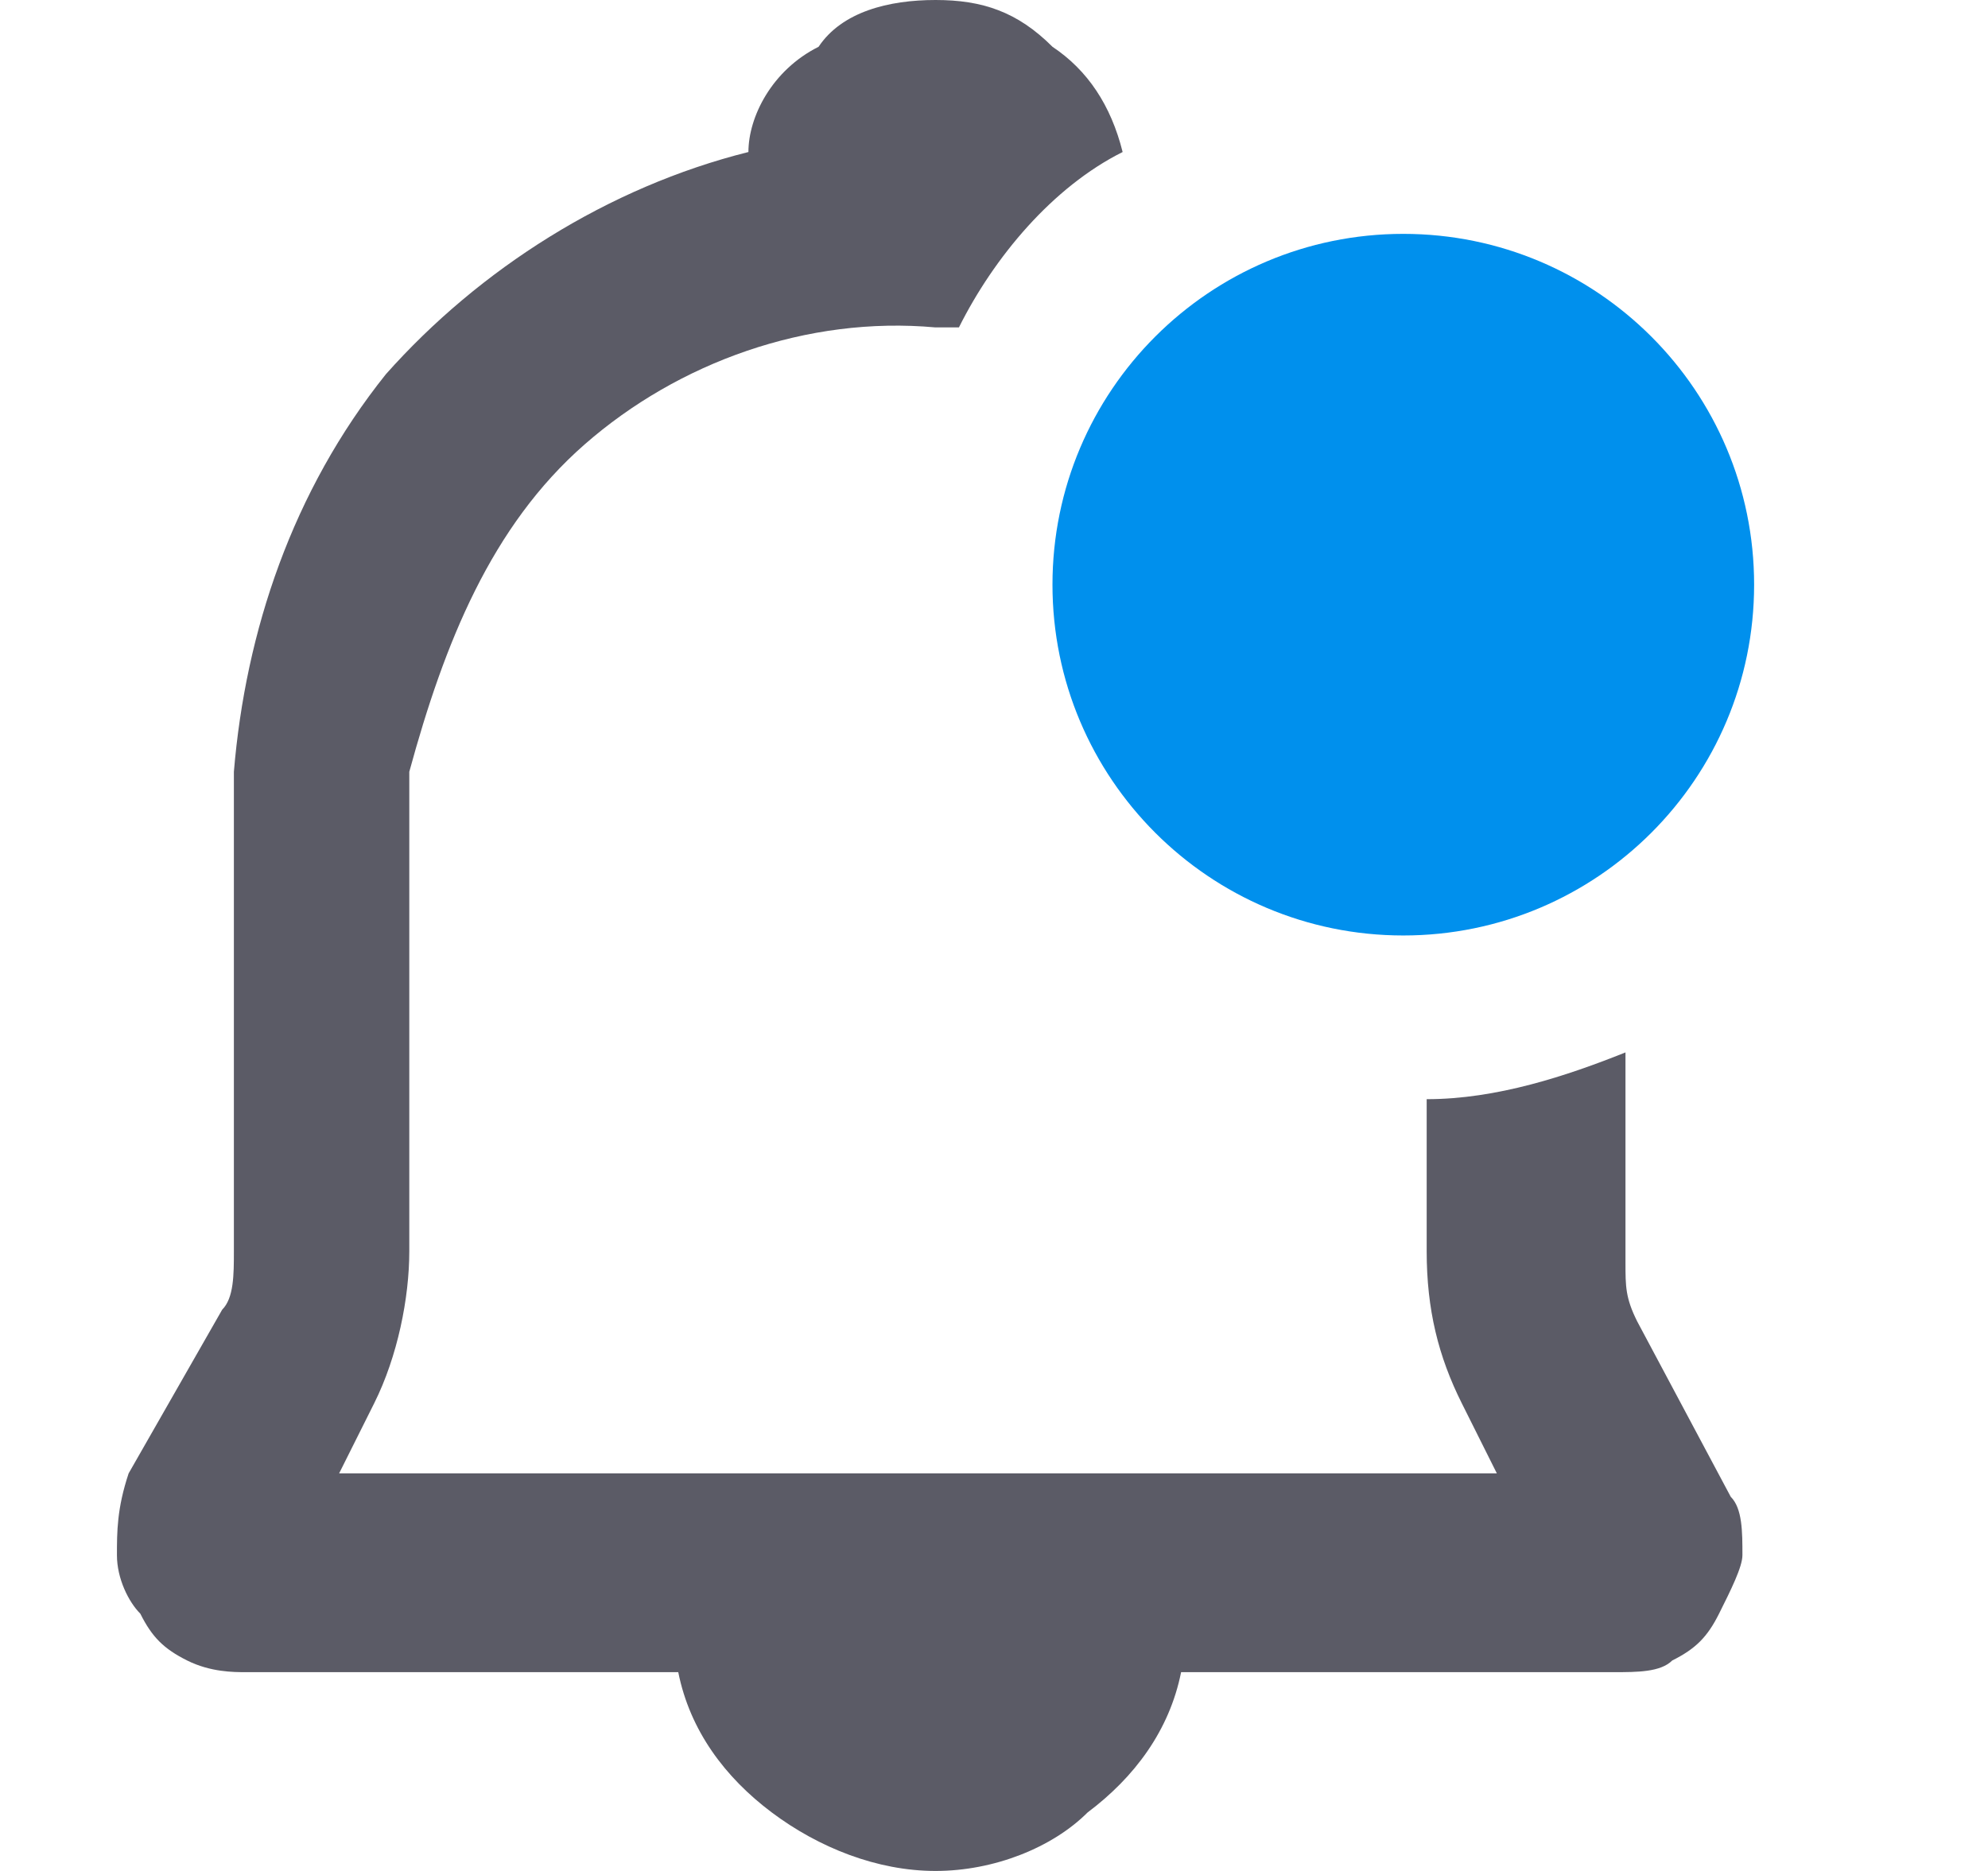
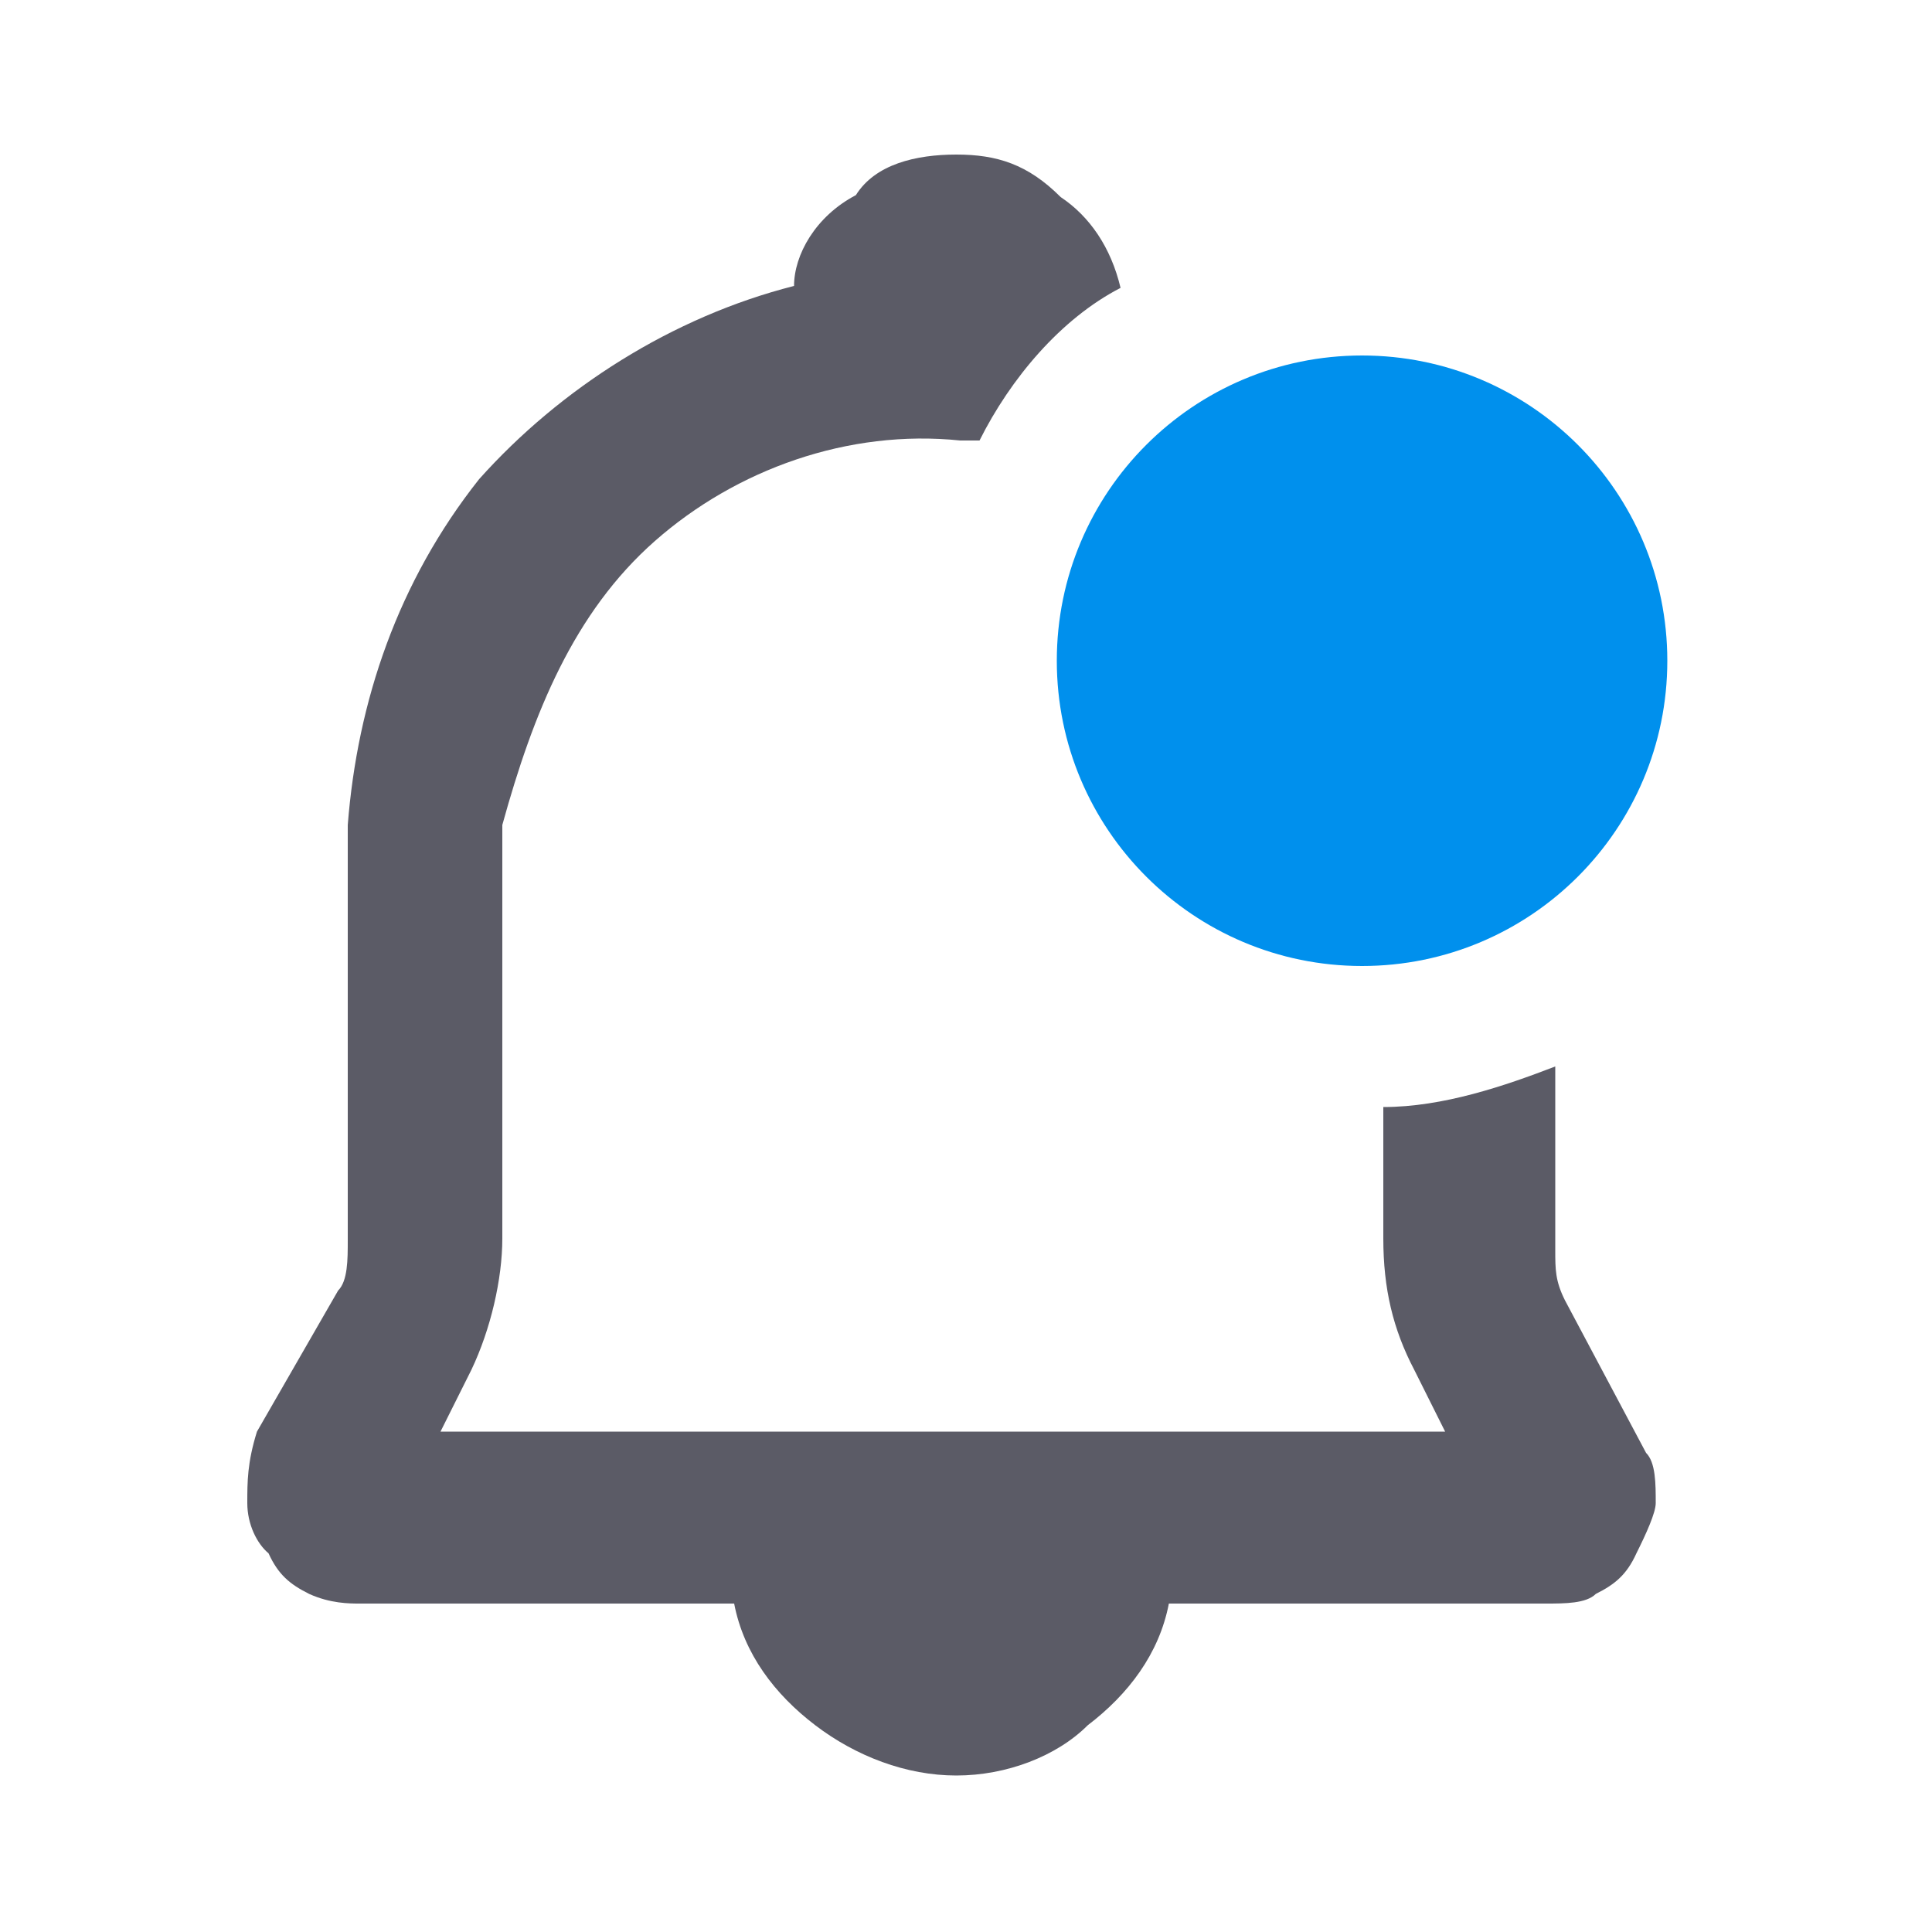
- <svg xmlns="http://www.w3.org/2000/svg" viewBox="0 0 17 16" role="img">
-   <circle cx="12" cy="5" r="3" fill="#0090ed" />
-   <path d="M14 11.3c-.1-.2-.1-.3-.1-.5V9c-.5.2-1.1.4-1.7.4v1.3c0 .5.1.9.3 1.3l.3.6H2.9l.3-.6c.2-.4.3-.9.3-1.3V6.6c.3-1.1.7-2.1 1.5-2.8.8-.7 1.9-1.1 3-1h.2c.3-.6.8-1.2 1.4-1.5C9.5.9 9.3.6 9 .4 8.7.1 8.4 0 8 0s-.8.1-1 .4c-.4.2-.6.6-.6.9-1.2.3-2.3 1-3.1 1.9-.8 1-1.2 2.2-1.3 3.4v4.1c0 .2 0 .4-.1.5l-.8 1.4c-.1.3-.1.5-.1.7 0 .2.1.4.2.5.1.2.2.3.4.4.2.1.4.1.5.1h3.7c.1.5.4.9.8 1.2.4.3.9.5 1.4.5s1-.2 1.3-.5c.4-.3.7-.7.8-1.2h3.7c.2 0 .4 0 .5-.1.2-.1.3-.2.4-.4.1-.2.2-.4.2-.5 0-.2 0-.4-.1-.5l-.8-1.5z" fill="#5b5b66" />
+ <svg xmlns="http://www.w3.org/2000/svg" viewBox="0 0 100 100" role="img">
+   <circle cx="70.5" cy="34.2" r="15.8" fill="#0090ed" />
+   <path d="M81 67.3c-.5-1-.5-1.6-.5-2.6v-9.5c-2.6 1-5.8 2.1-8.9 2.1v6.8c0 2.6.5 4.7 1.6 6.8l1.6 3.2h-52l1.6-3.2c1-2.1 1.6-4.7 1.6-6.8V42.7c1.6-5.8 3.7-11 7.9-14.7s10-5.8 15.8-5.2h1c1.6-3.2 4.2-6.3 7.3-7.9-.5-2.1-1.6-3.7-3.1-4.7C53.2 8.5 51.6 8 49.5 8s-4.2.5-5.2 2.1c-2.1 1.1-3.2 3.1-3.2 4.7-6.3 1.6-12.1 5.3-16.3 10-4.2 5.3-6.3 11.5-6.8 17.9v21.5c0 1 0 2.1-.5 2.6l-4.2 7.3c-.5 1.6-.5 2.6-.5 3.7s.5 2.1 1.1 2.6c.5 1.1 1.1 1.6 2.1 2.1 1.1.5 2.1.5 2.6.5H38c.5 2.6 2.1 4.7 4.2 6.3s4.7 2.6 7.3 2.6c2.6 0 5.2-1 6.8-2.6 2.1-1.6 3.7-3.7 4.2-6.3H80c1 0 2.1 0 2.6-.5 1-.5 1.6-1 2.1-2.1.5-1 1-2.1 1-2.6 0-1 0-2.1-.5-2.6L81 67.3z" fill="#5b5b66" />
</svg>
